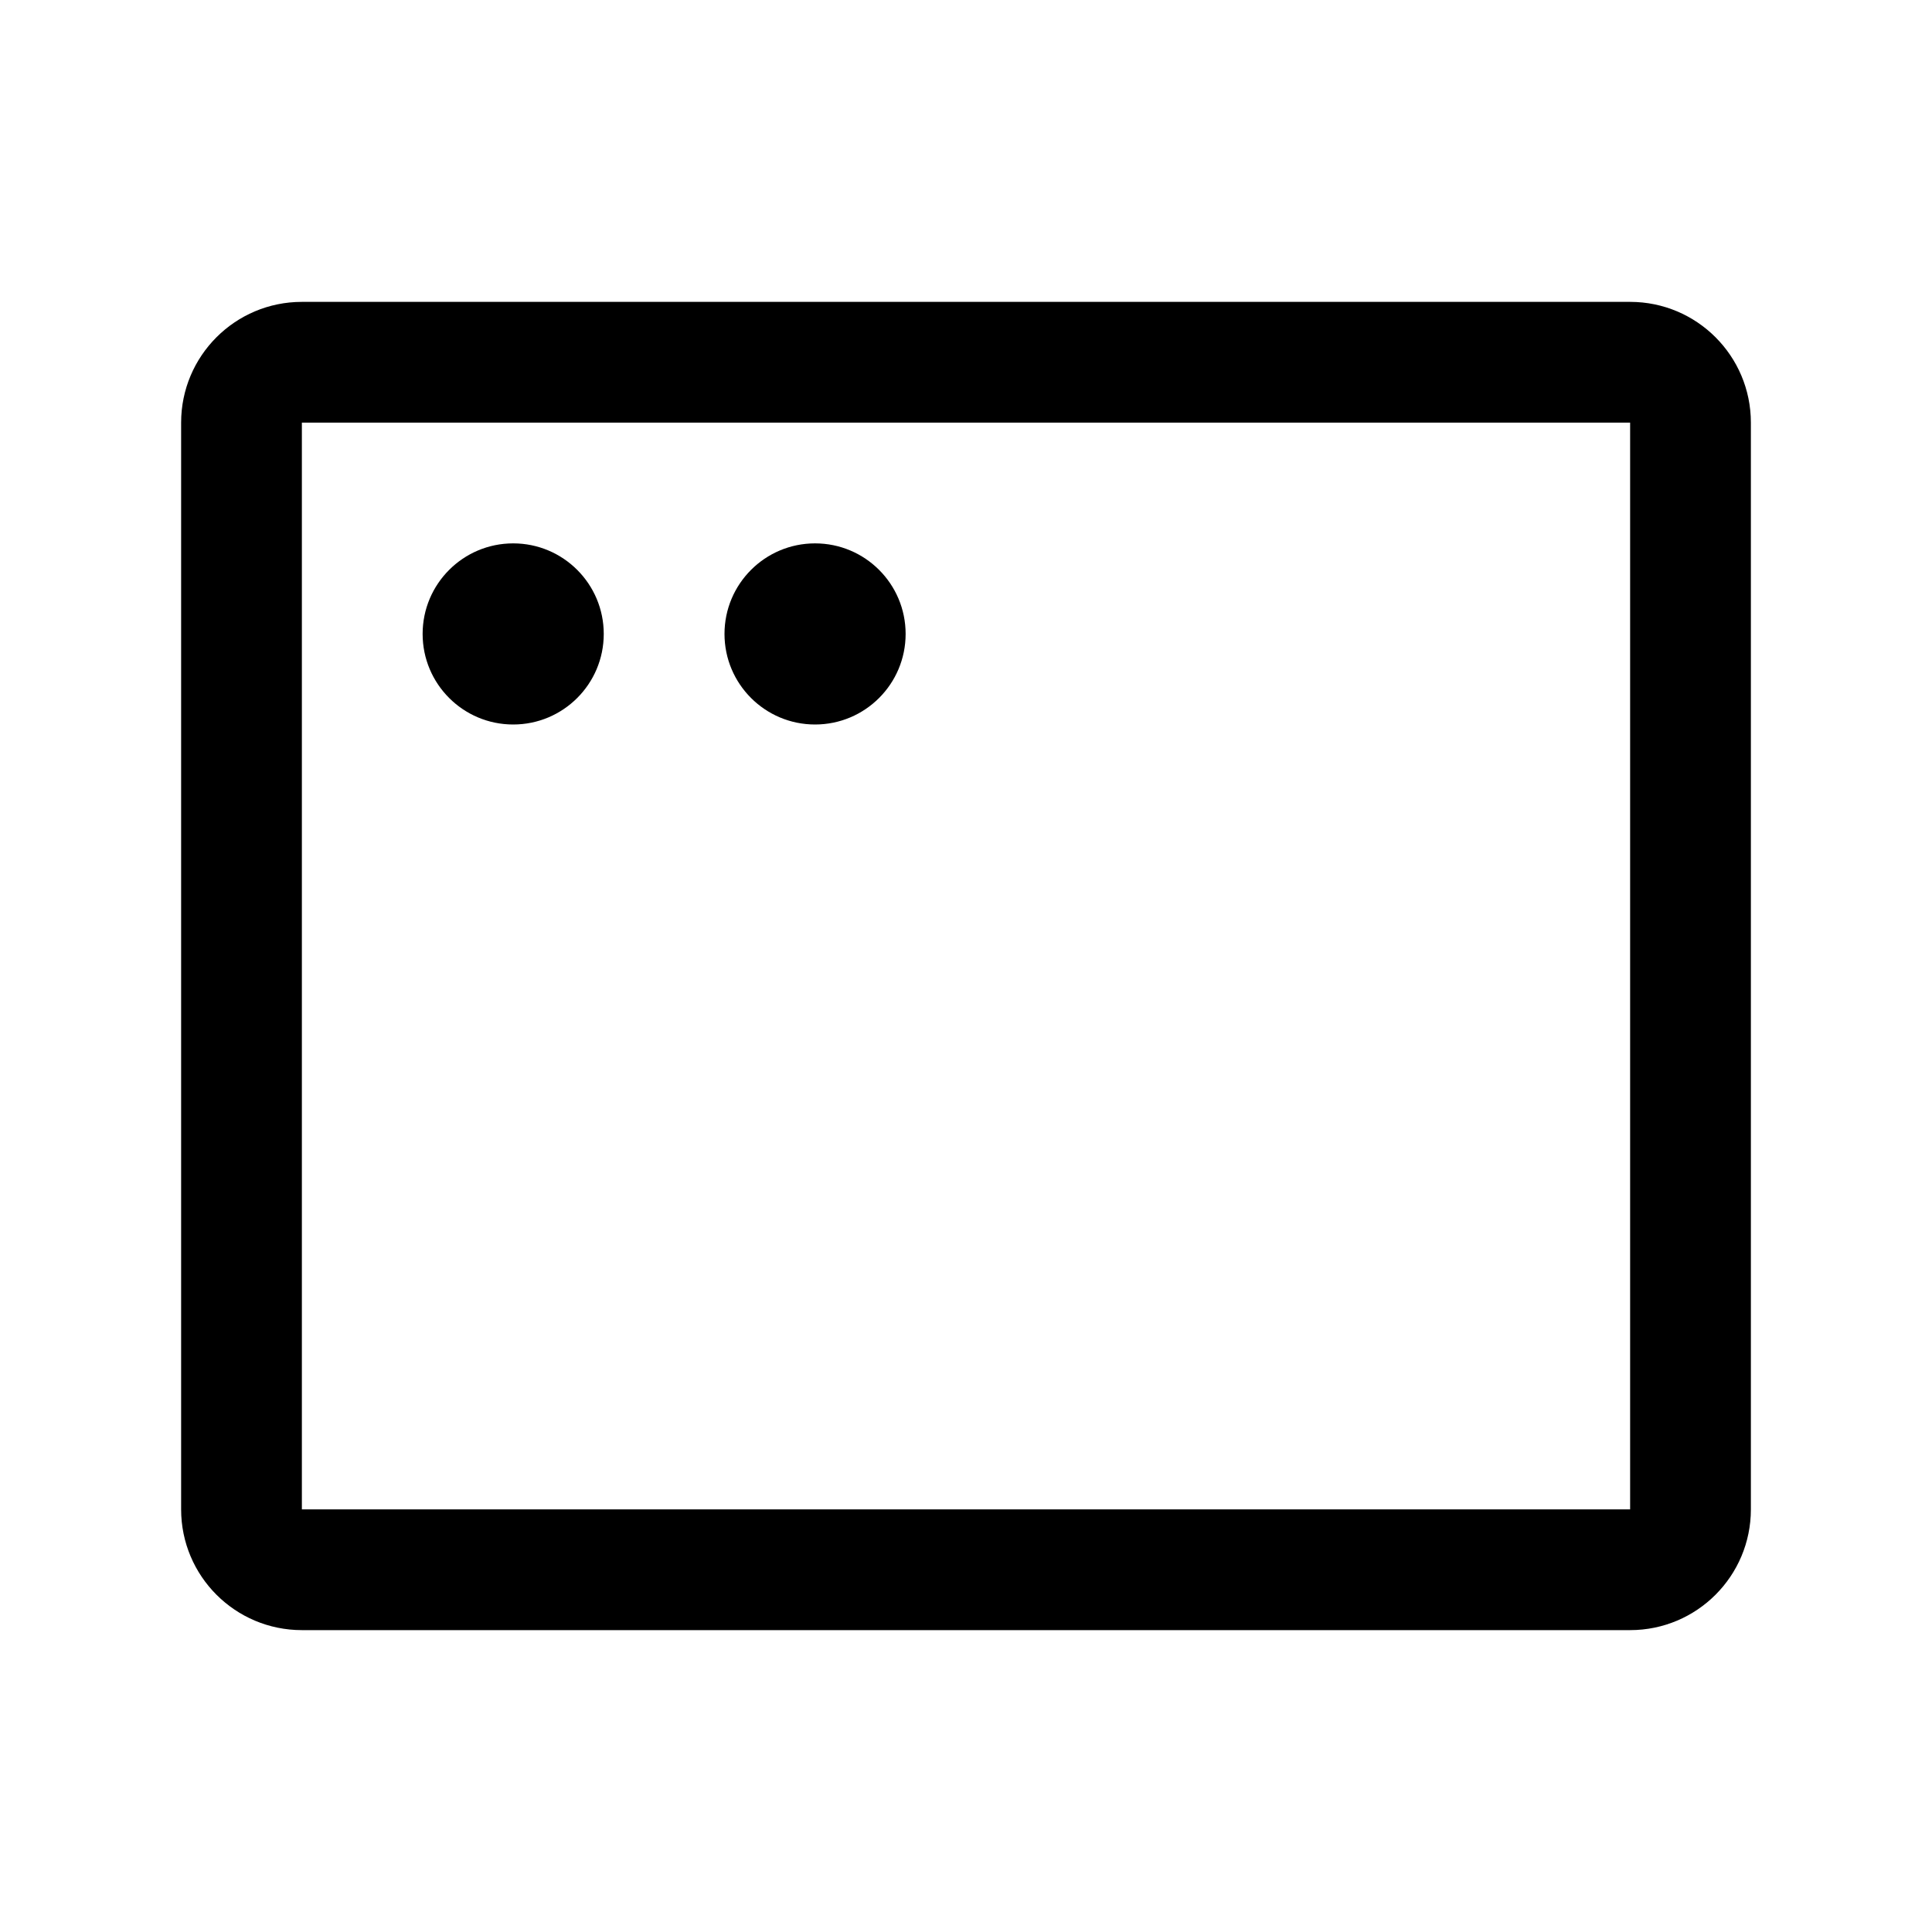
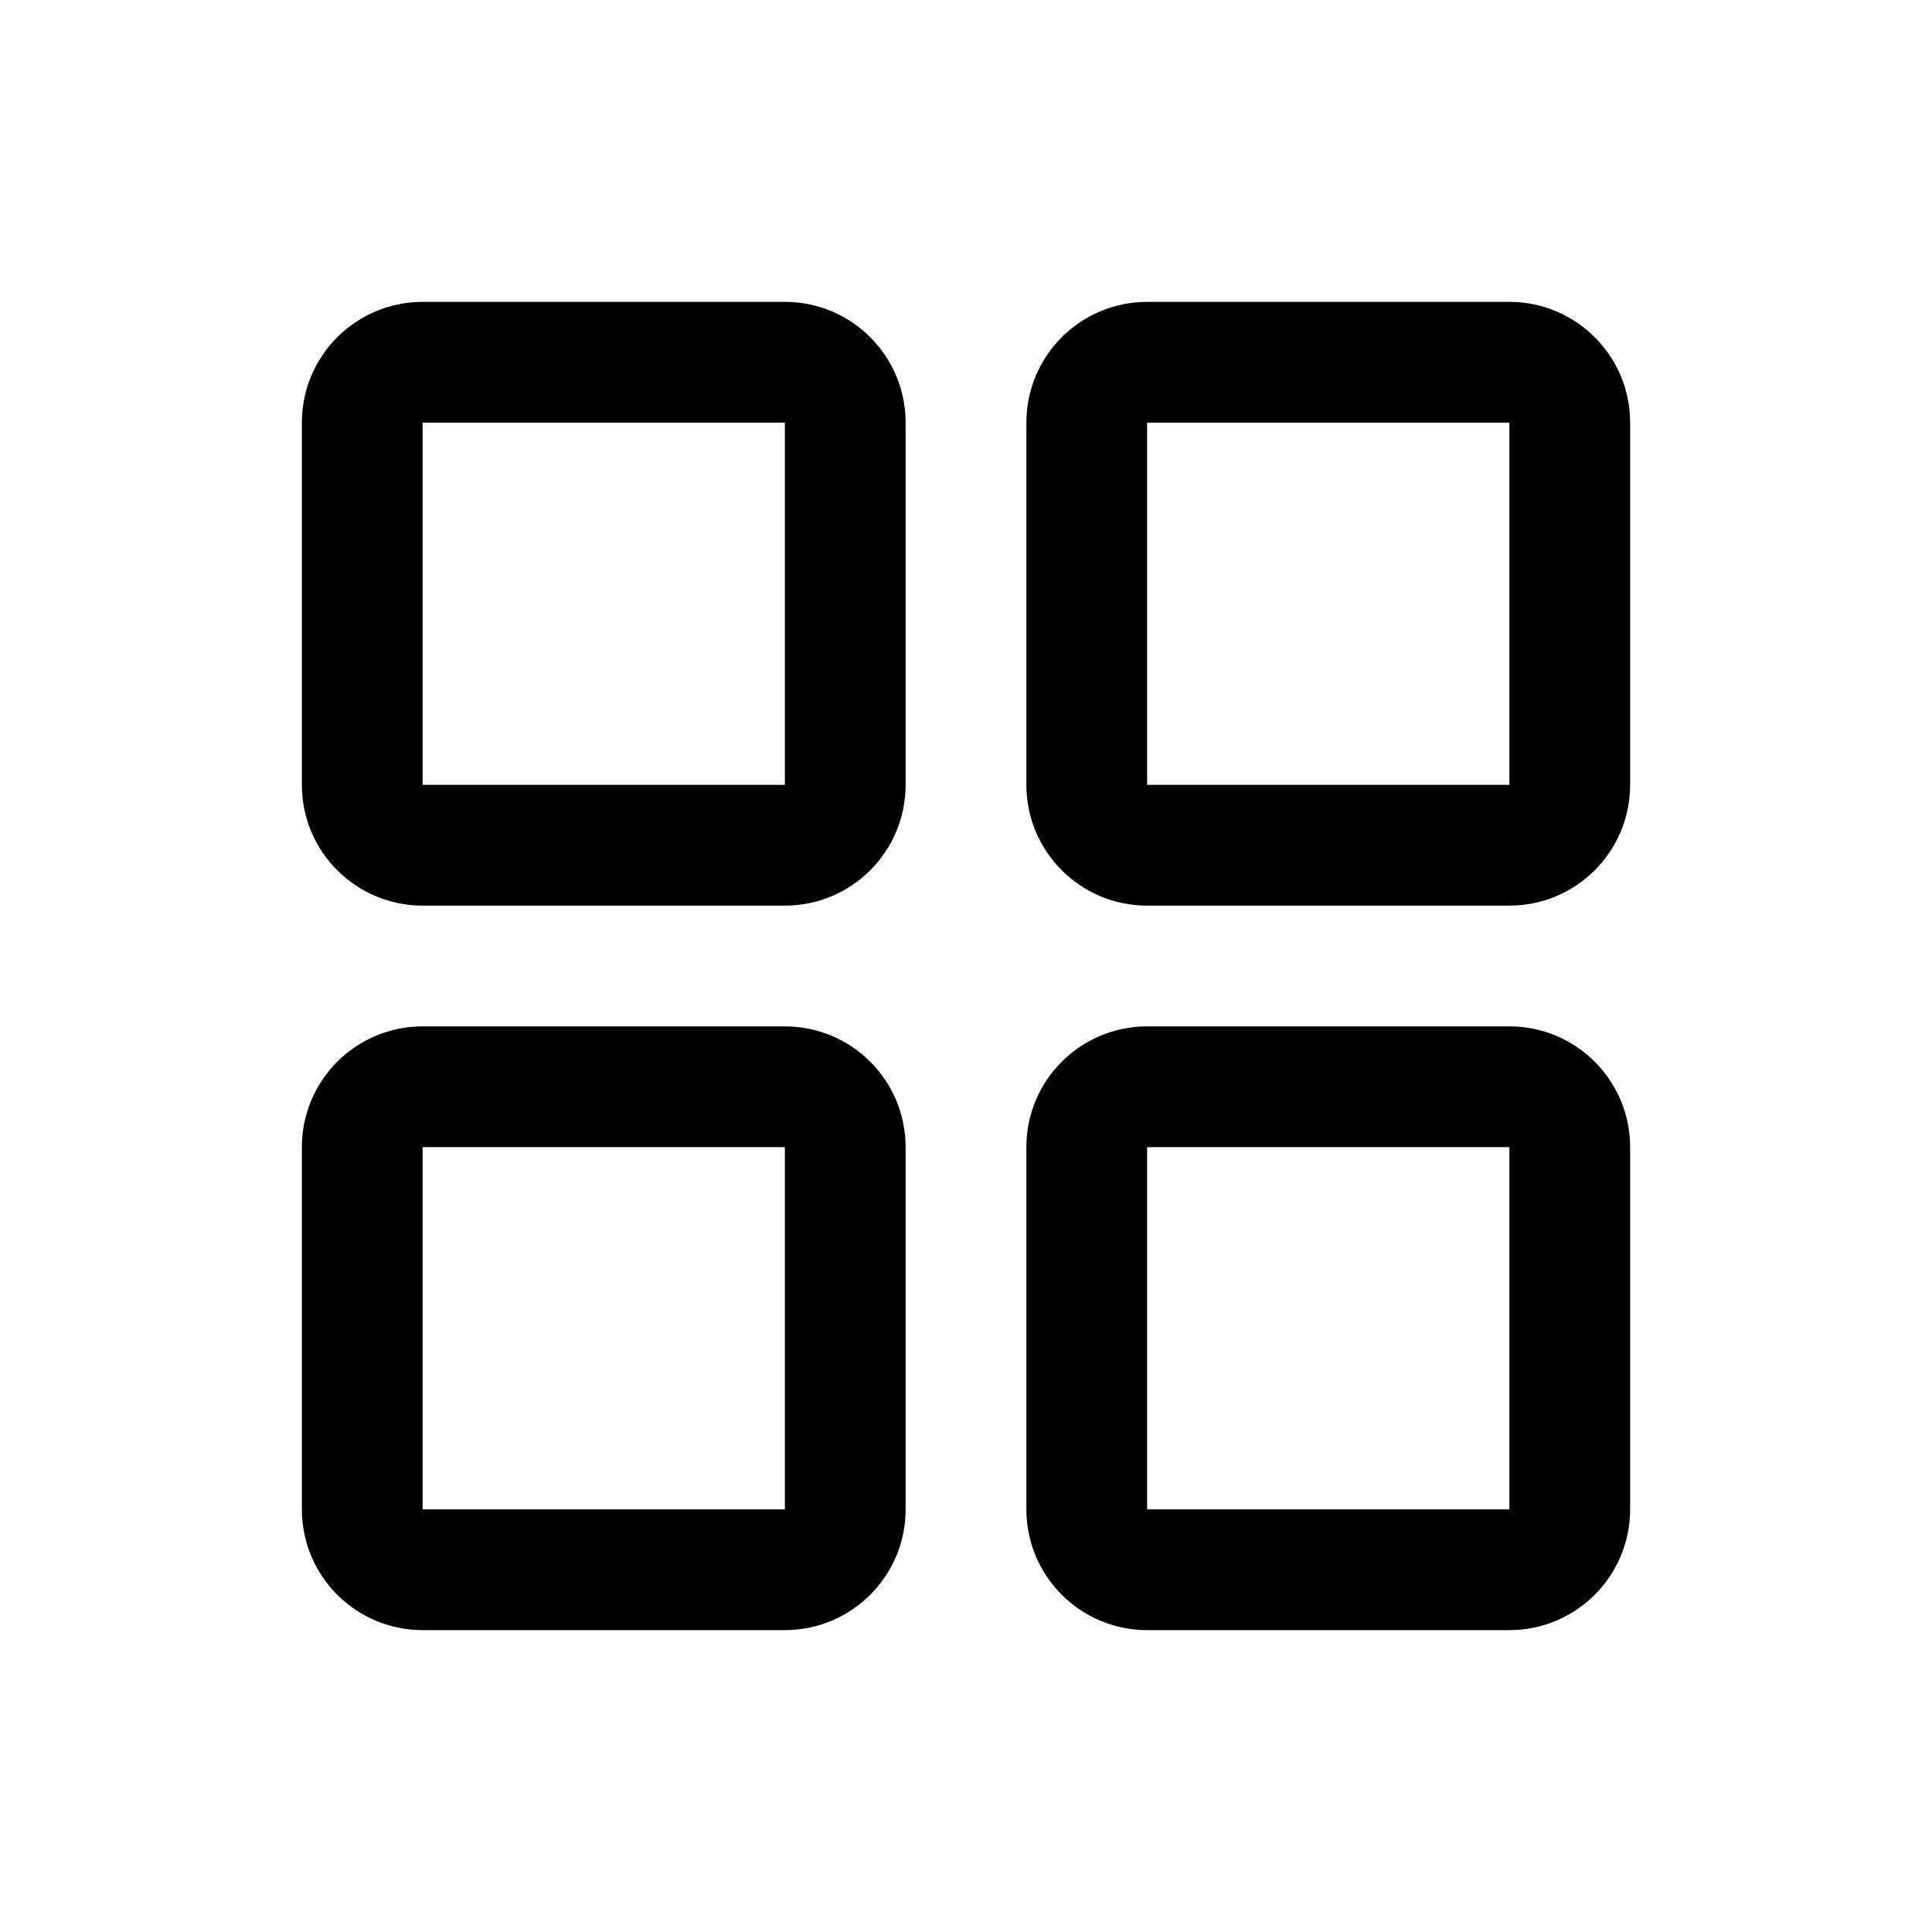
<svg xmlns="http://www.w3.org/2000/svg" viewBox="0 0 256 256">
-   <path d="M216,40H40A16,16,0,0,0,24,56V200a16,16,0,0,0,16,16H216a16,16,0,0,0,16-16V56A16,16,0,0,0,216,40Zm0,160H40V56H216V200ZM80,84A12,12,0,1,1,68,72,12,12,0,0,1,80,84Zm40,0a12,12,0,1,1-12-12A12,12,0,0,1,120,84Z" />
+   <path d="M104,40H56A16,16,0,0,0,40,56v48a16,16,0,0,0,16,16h48a16,16,0,0,0,16-16V56A16,16,0,0,0,104,40Zm0,64H56V56h48v48Zm96-64H152a16,16,0,0,0-16,16v48a16,16,0,0,0,16,16h48a16,16,0,0,0,16-16V56A16,16,0,0,0,200,40Zm0,64H152V56h48v48Zm-96,32H56a16,16,0,0,0-16,16v48a16,16,0,0,0,16,16h48a16,16,0,0,0,16-16V152A16,16,0,0,0,104,136Zm0,64H56V152h48v48Zm96-64H152a16,16,0,0,0-16,16v48a16,16,0,0,0,16,16h48a16,16,0,0,0,16-16V152A16,16,0,0,0,200,136Zm0,64H152V152h48v48Z" />
</svg>
